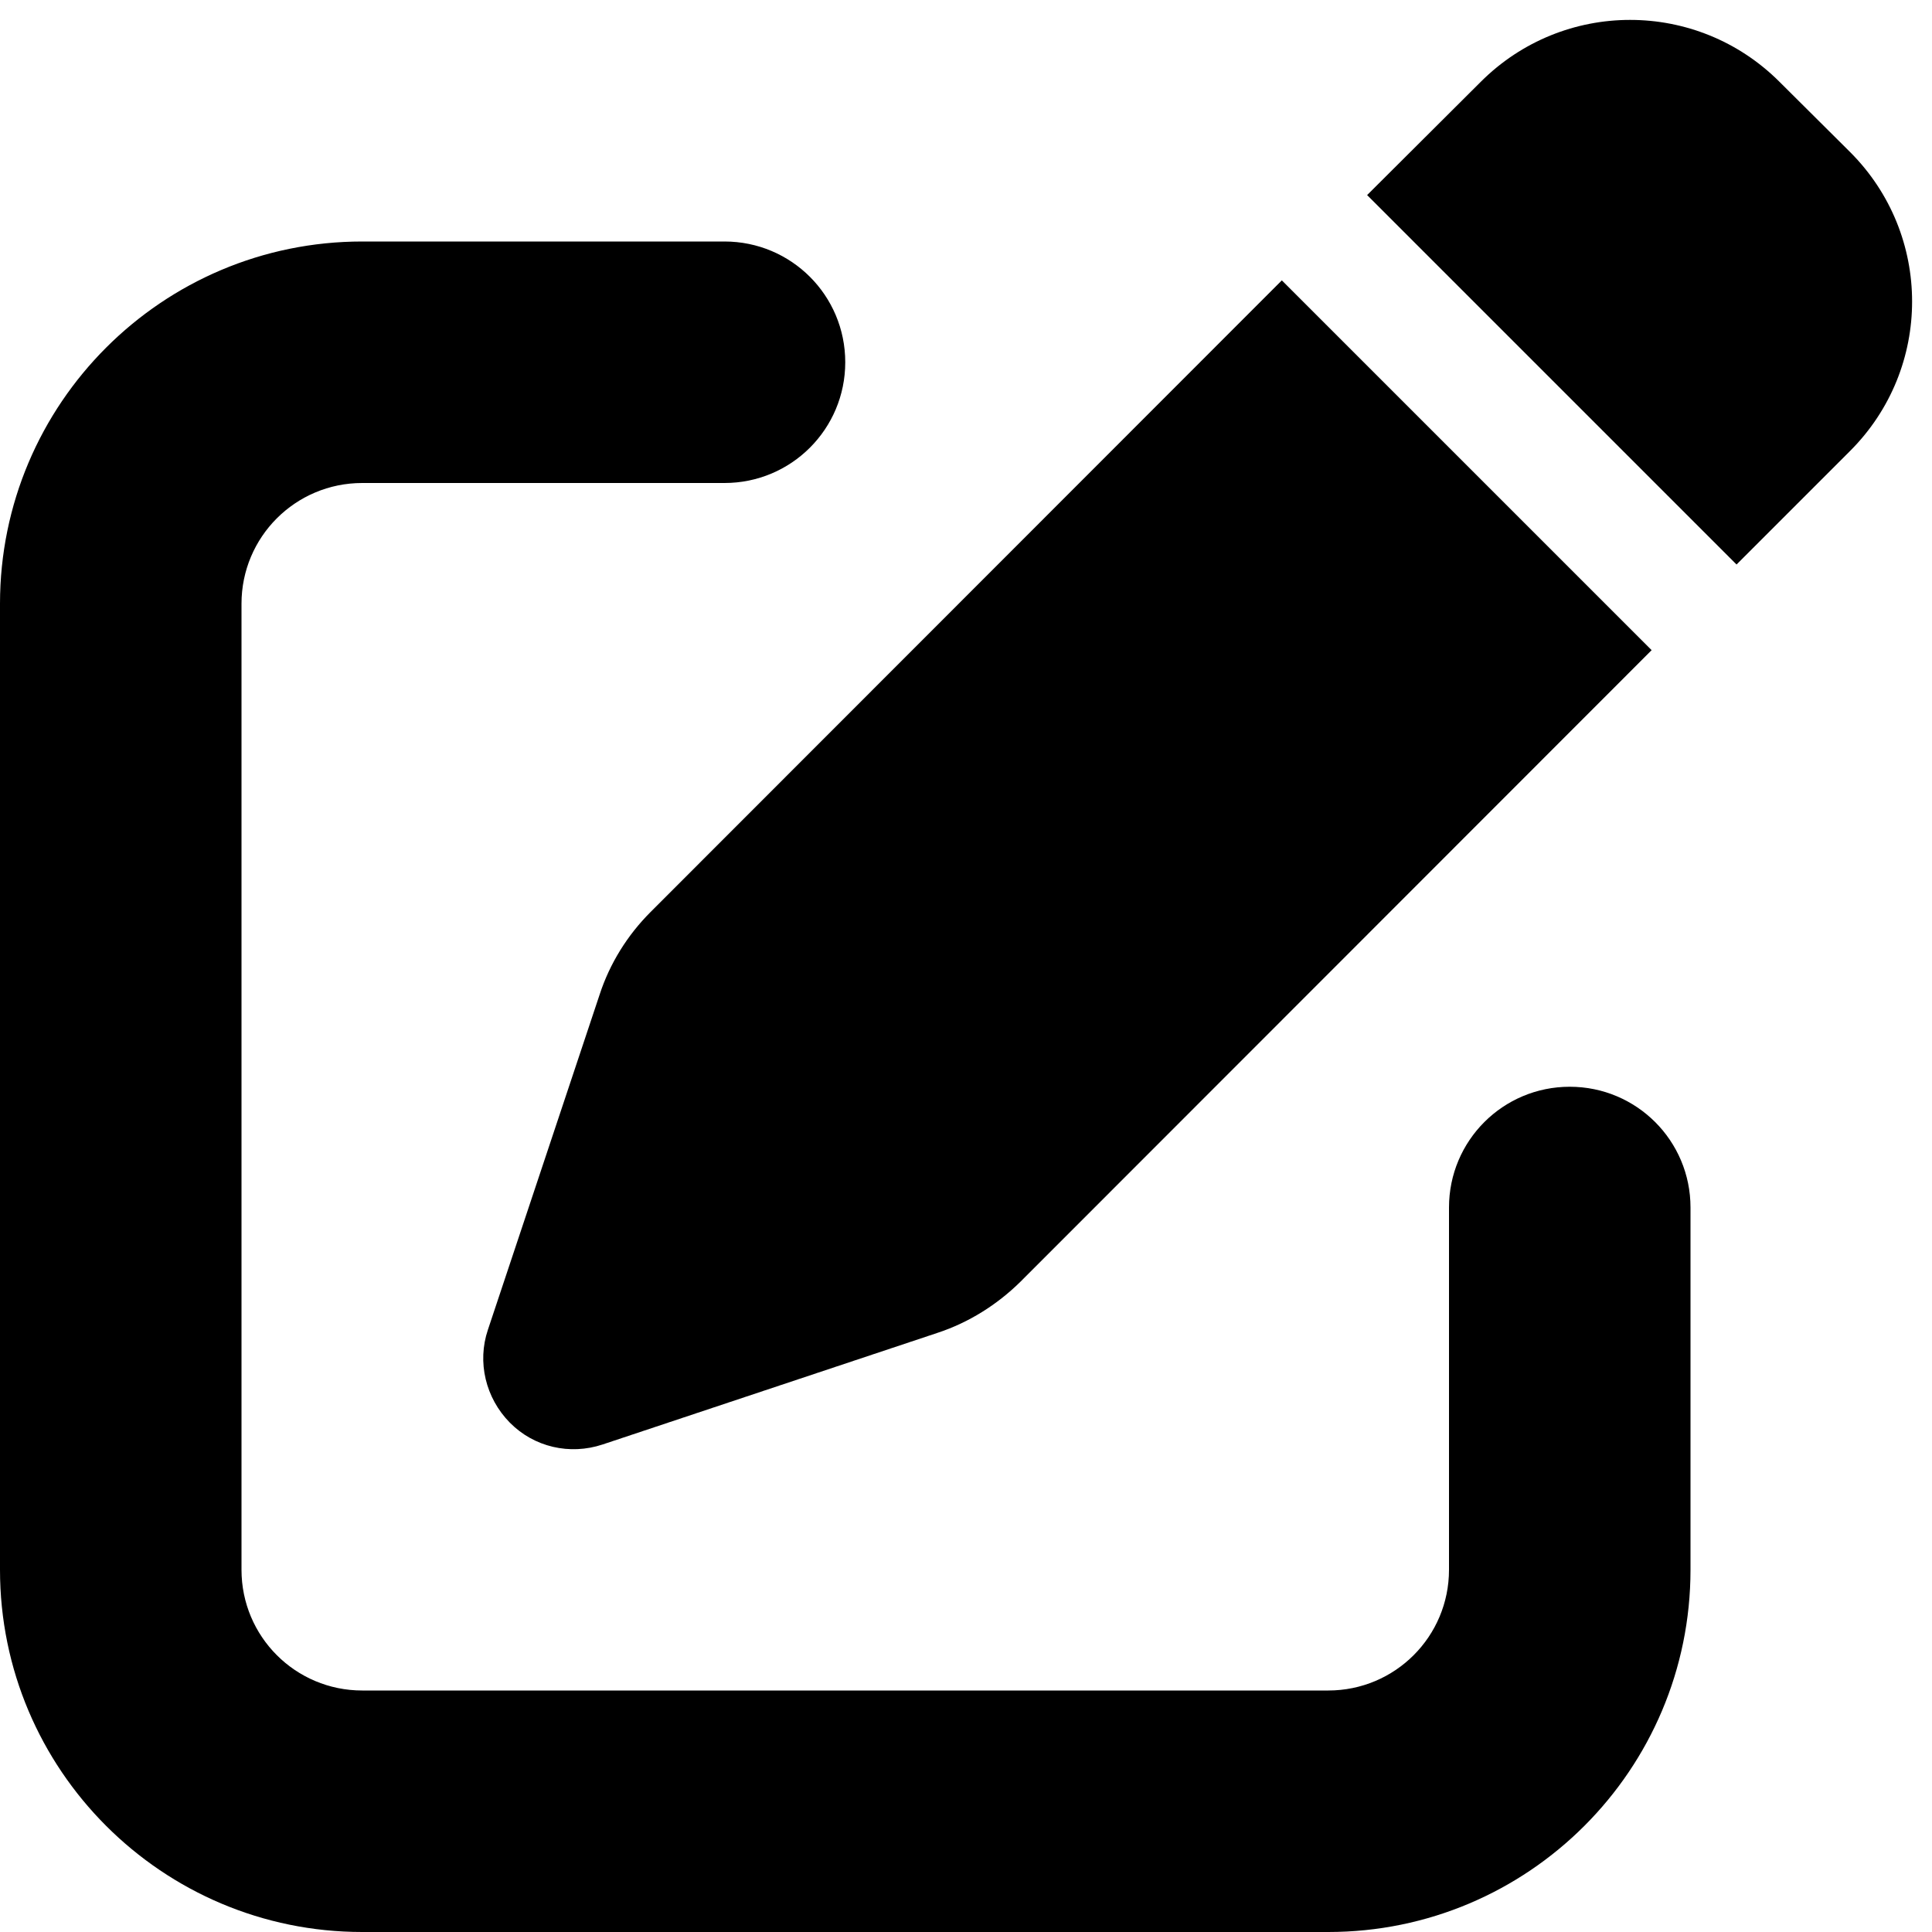
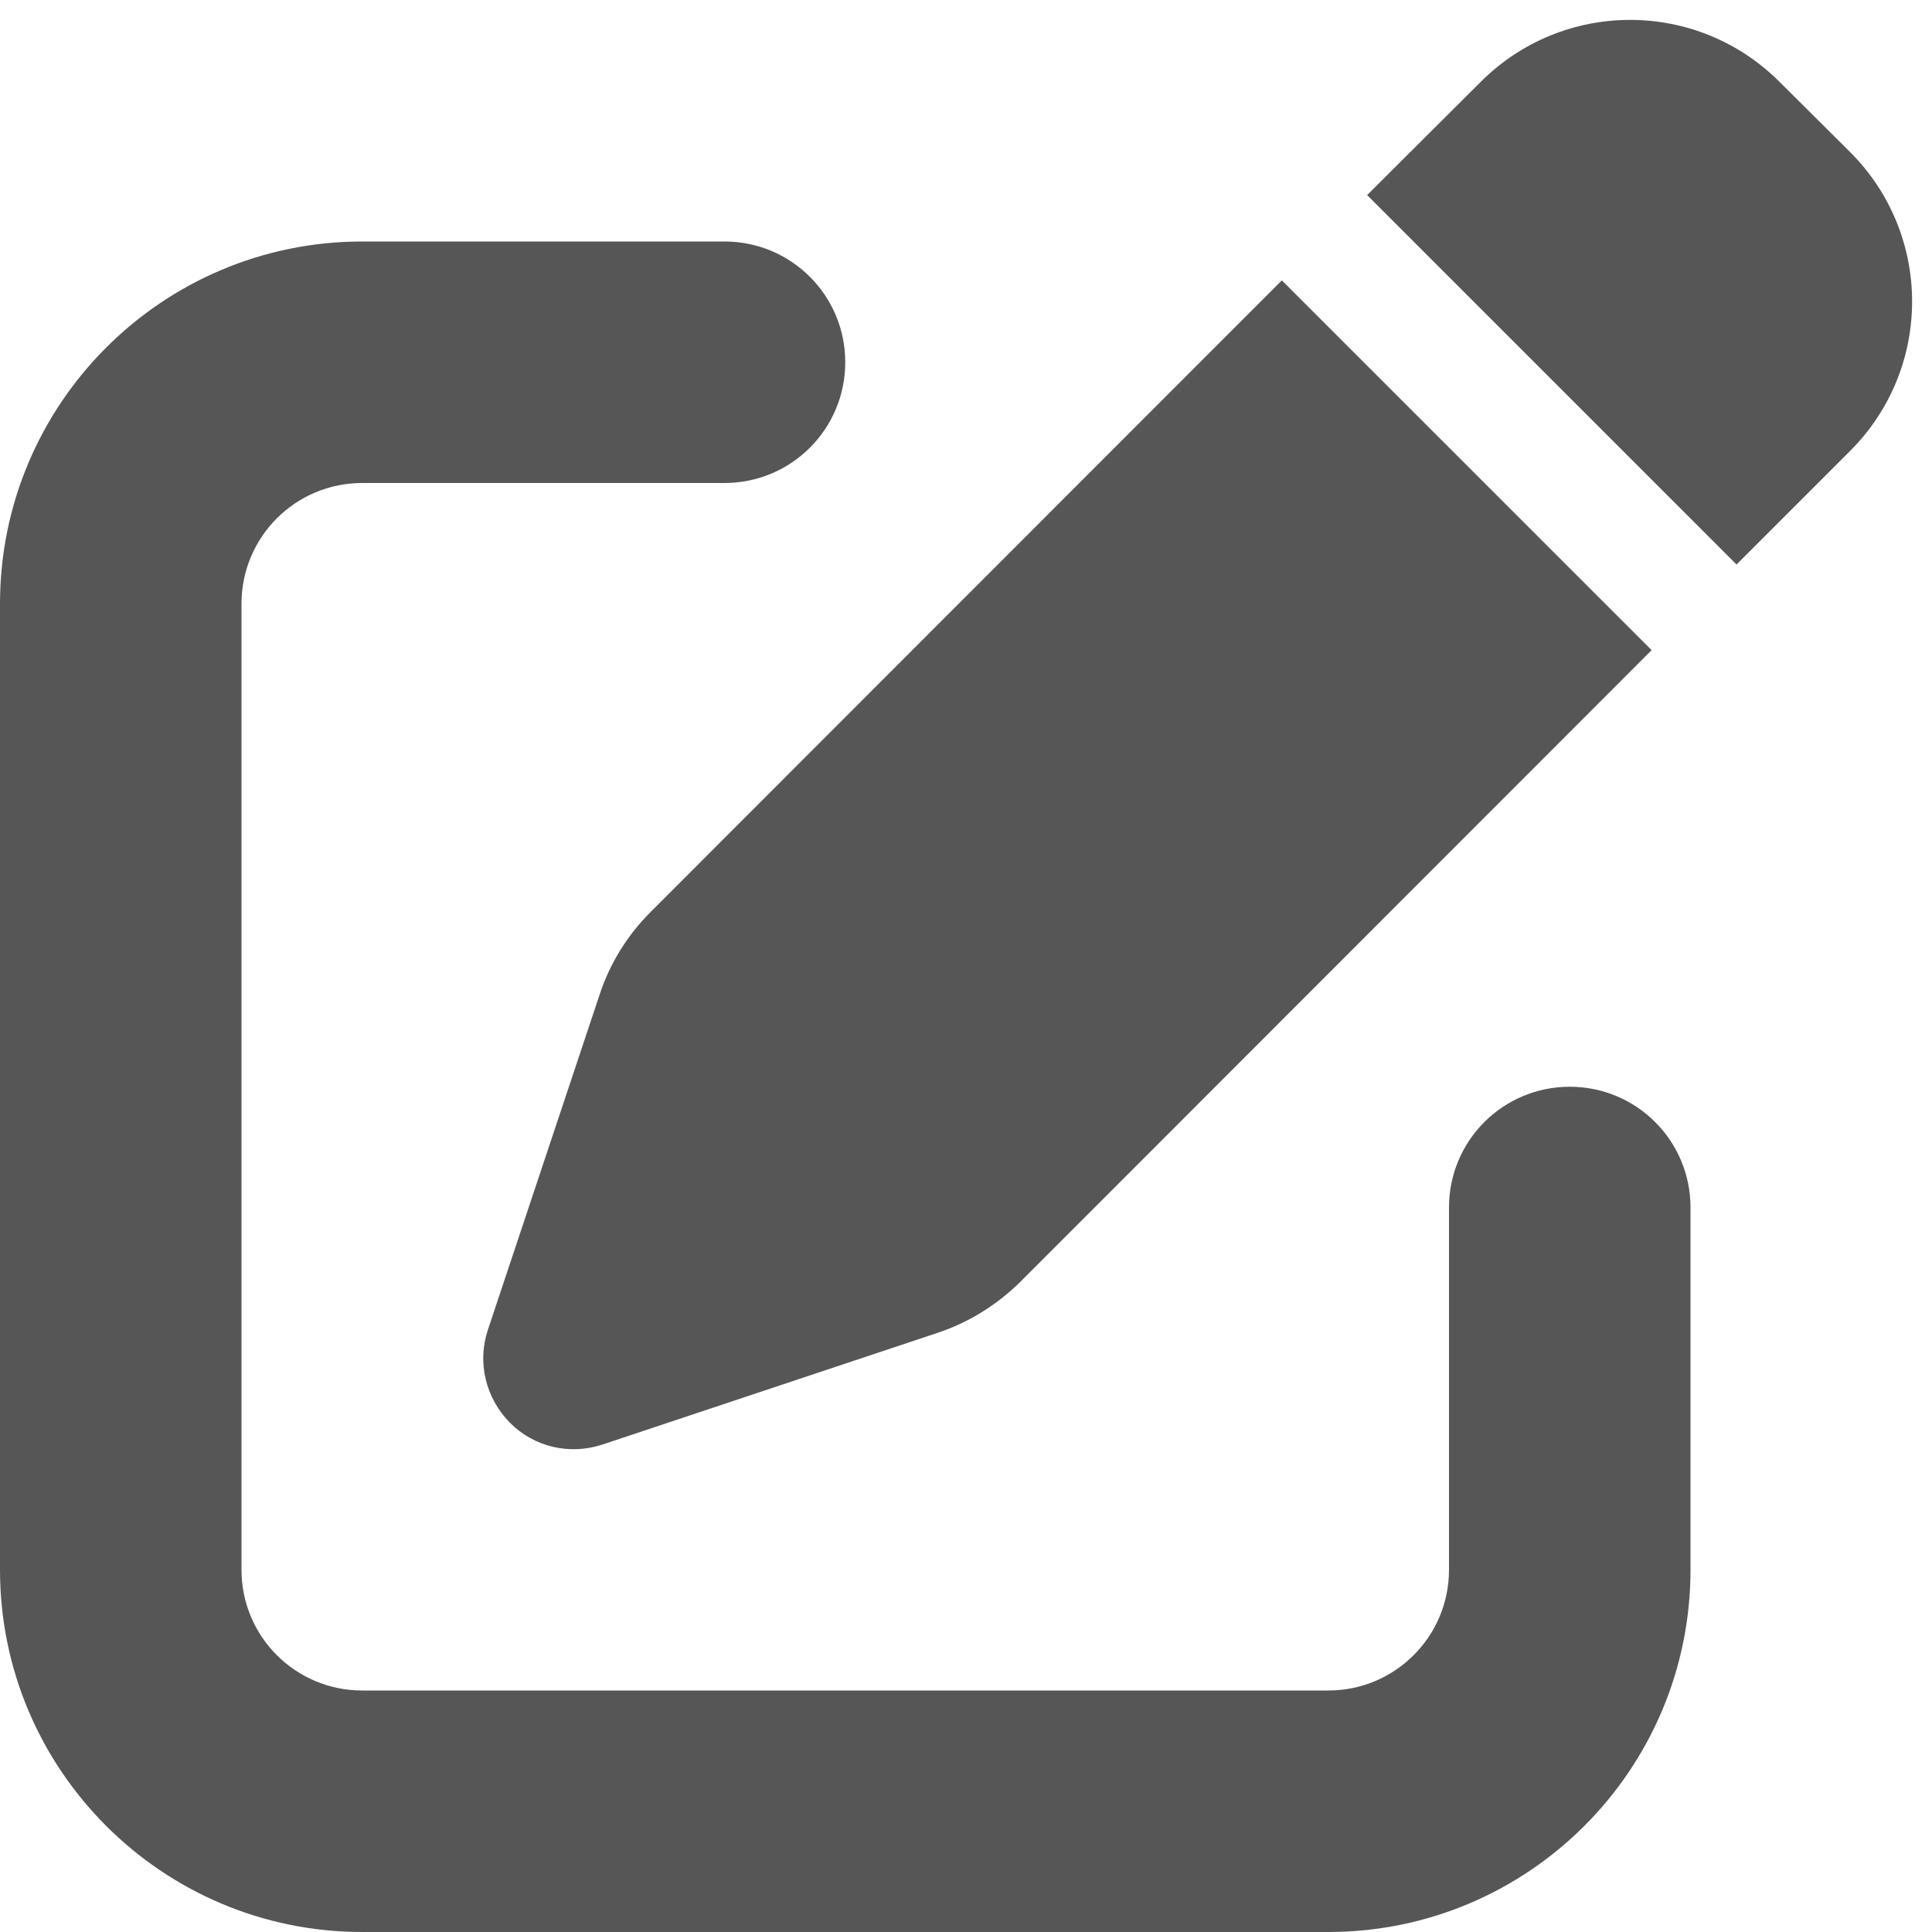
- <svg xmlns="http://www.w3.org/2000/svg" viewBox="0 0 512 512">
+ <svg xmlns="http://www.w3.org/2000/svg" fill="#565656" viewBox="0 0 512 512">
  <path d="M471.6 21.7c-21.9-21.9-57.3-21.9-79.2 0L362.3 51.7l97.9 97.9 30.1-30.1c21.9-21.9 21.9-57.3 0-79.2L471.6 21.7zm-299.2 220c-6.1 6.1-10.8 13.6-13.5 21.9l-29.6 88.8c-2.9 8.6-.6 18.1 5.8 24.6s15.9 8.7 24.6 5.8l88.8-29.6c8.2-2.7 15.7-7.4 21.9-13.5L437.7 172.3 339.7 74.3 172.4 241.7zM96 64C43 64 0 107 0 160V416c0 53 43 96 96 96H352c53 0 96-43 96-96V320c0-17.7-14.3-32-32-32s-32 14.3-32 32v96c0 17.7-14.3 32-32 32H96c-17.7 0-32-14.3-32-32V160c0-17.7 14.3-32 32-32h96c17.7 0 32-14.3 32-32s-14.3-32-32-32H96z" />
</svg>
